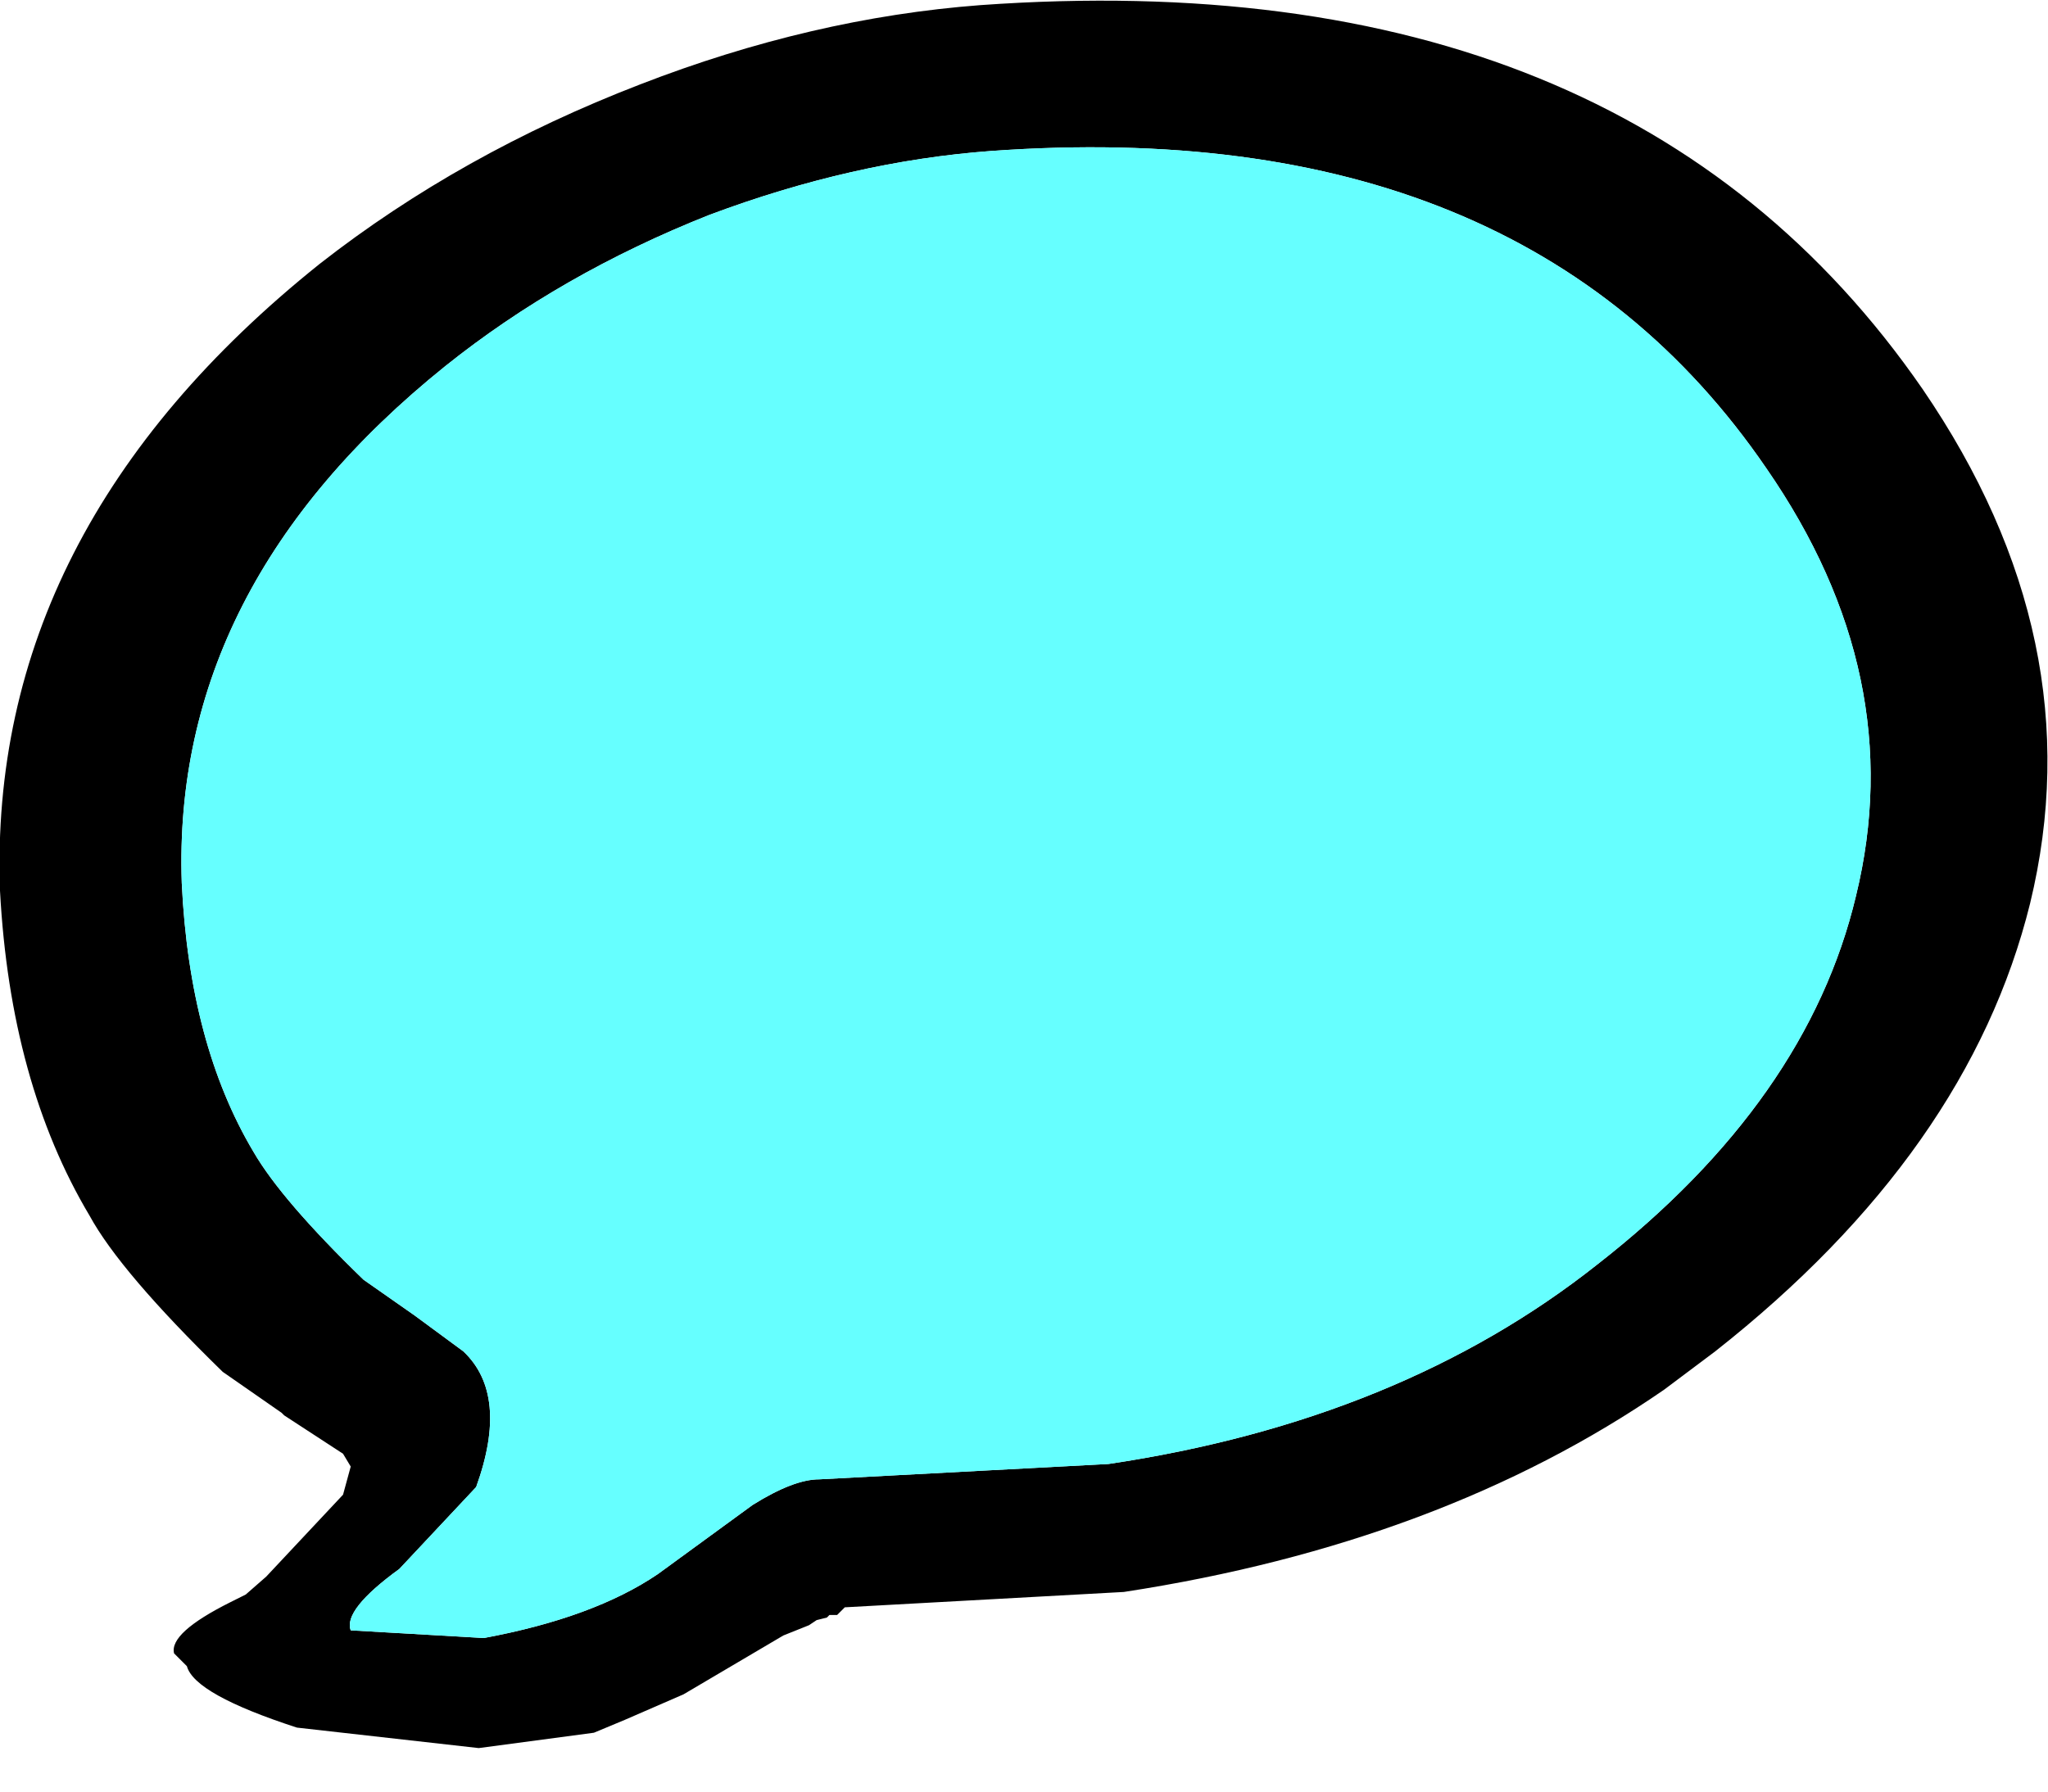
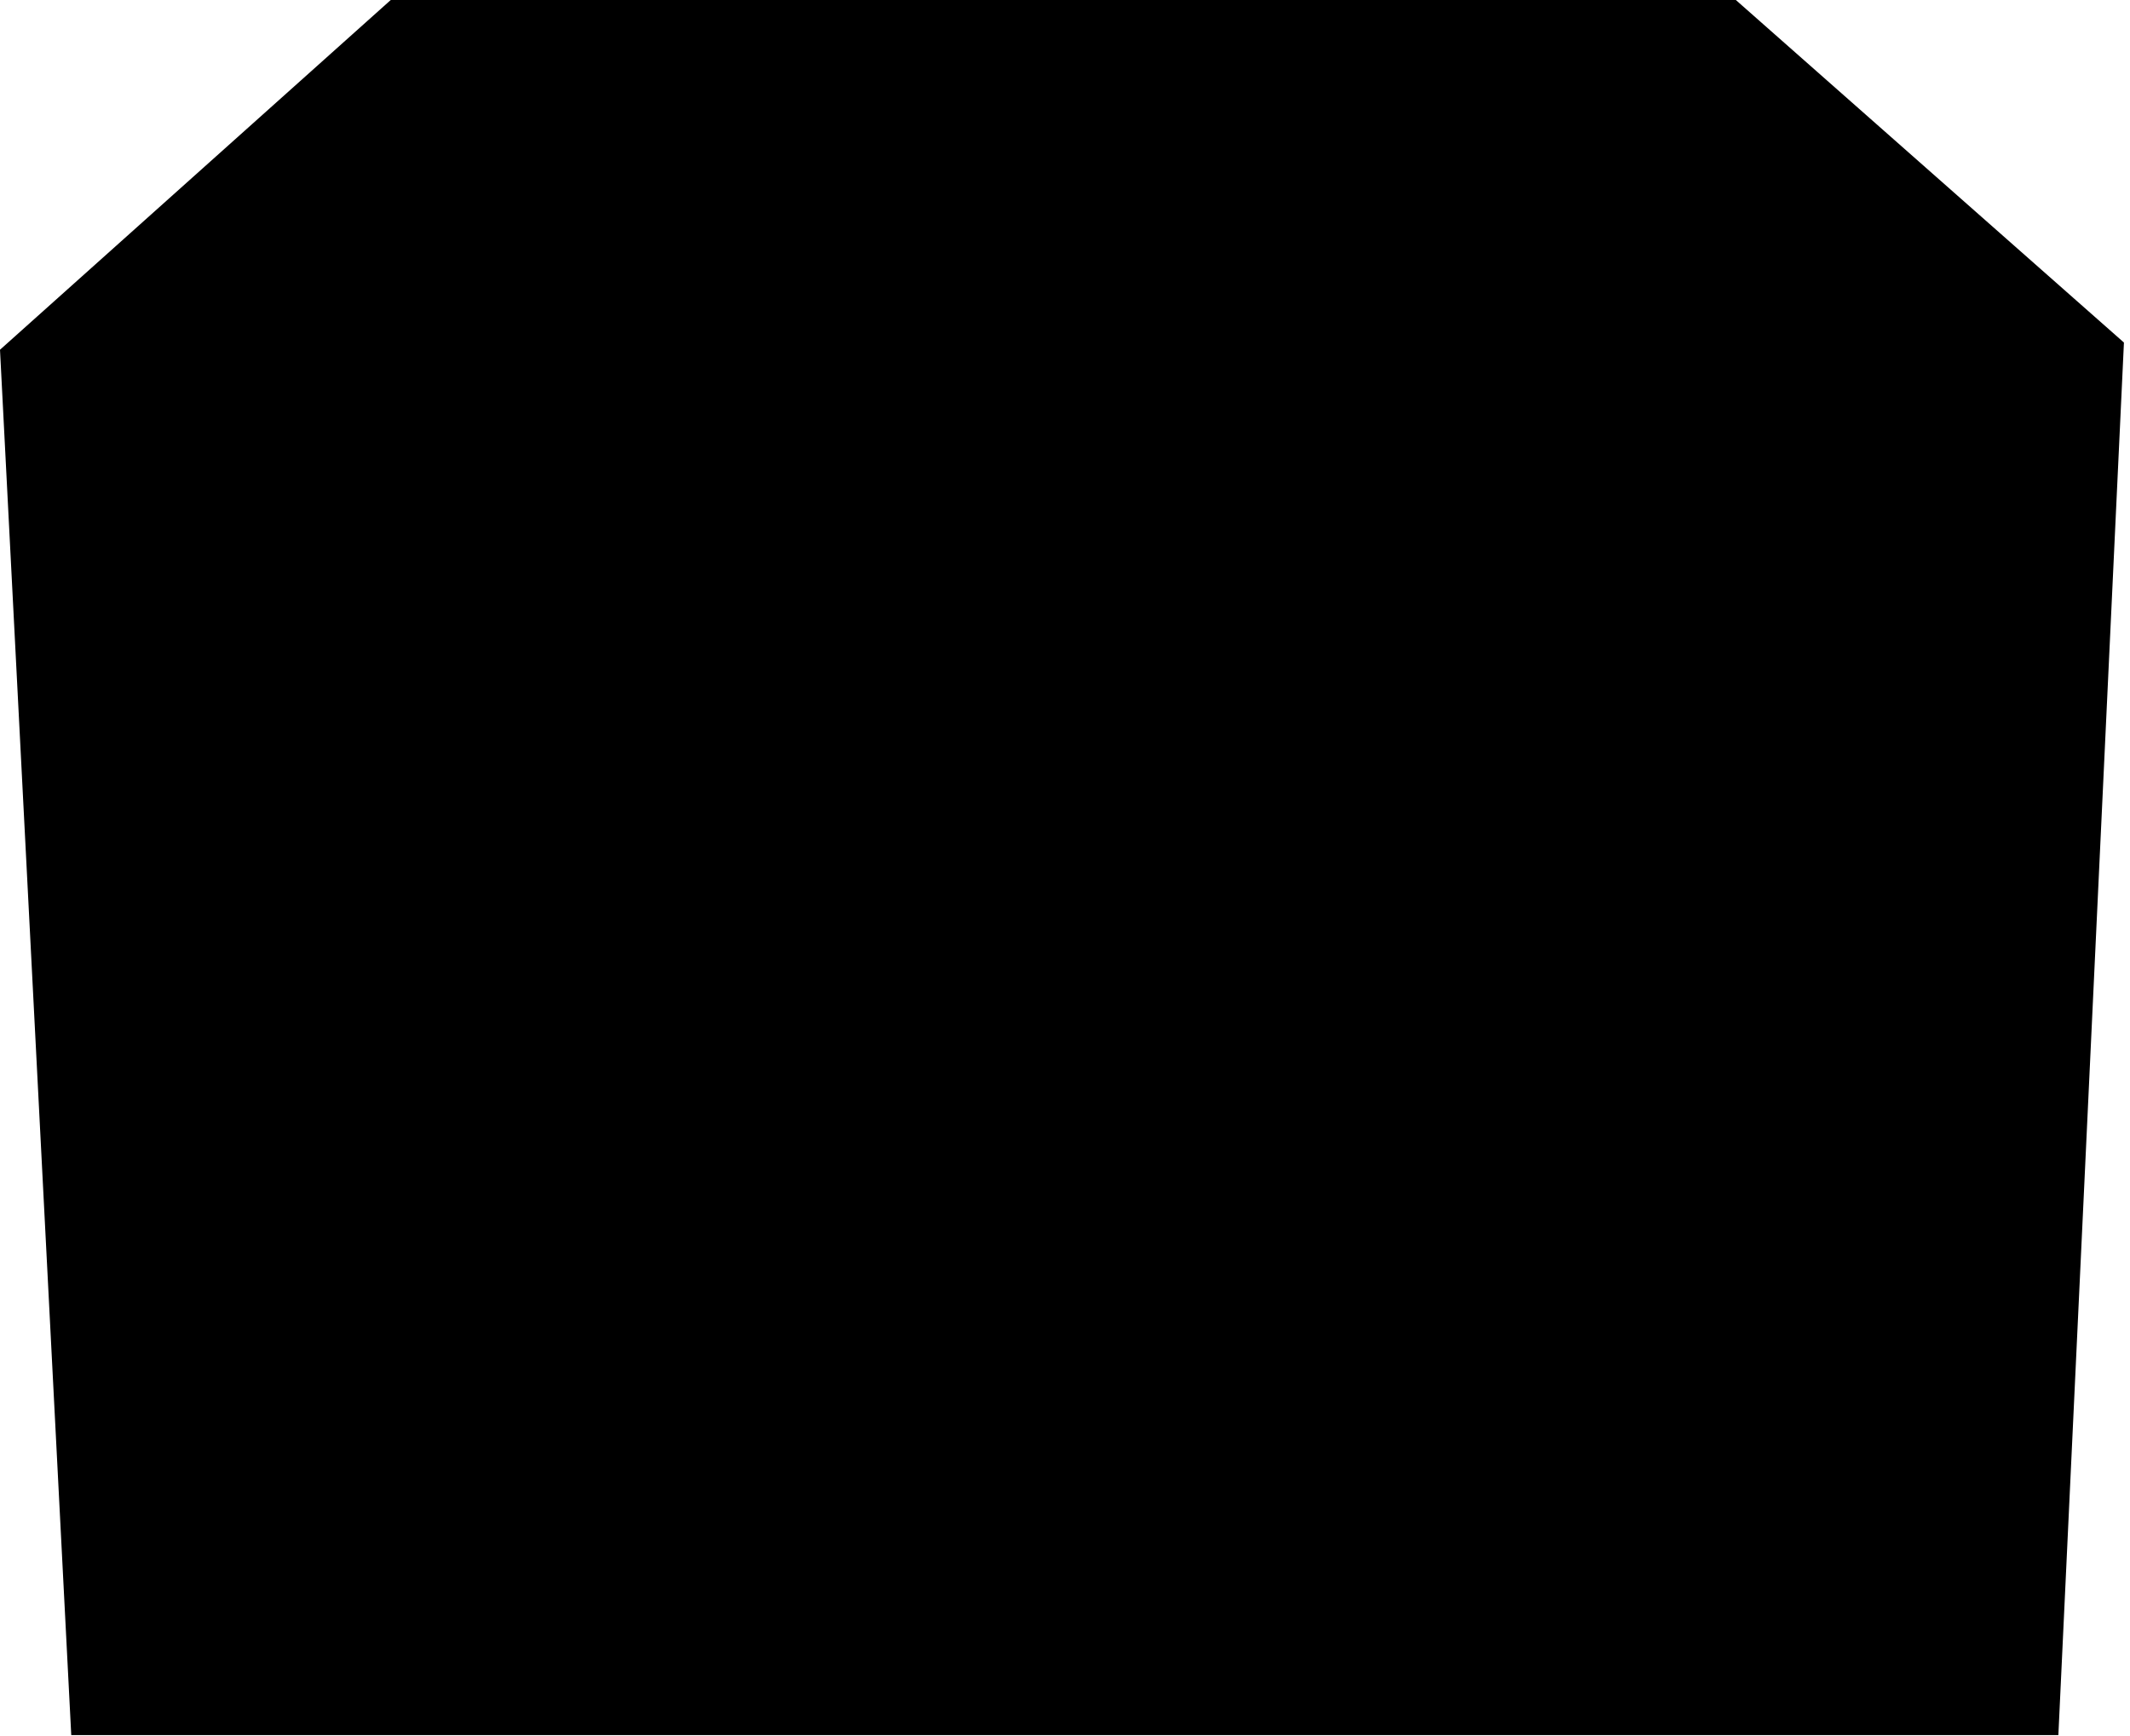
- <svg xmlns="http://www.w3.org/2000/svg" version="1.1" id="Layer_1" width="40px" height="35px" xml:space="preserve">
-   <g id="PathID_4823" transform="matrix(1, 0, 0, 1, 0, 0)">
-     <path style="fill:#000000;fill-opacity:1" d="M34.5 9.15Q29.75 2.2 19.35 2.95Q16.65 3.15 13.85 4.2Q10.95 5.35 8.7 7.15Q3.35 11.45 3.55 17.25Q3.7 20.4 4.95 22.5Q5.5 23.45 7.1 25L8.1 25.7L9.05 26.4Q9.95 27.25 9.3 29.05L7.8 30.65Q6.7 31.45 6.85 31.85L9.45 32Q11.6 31.6 12.85 30.75L14.7 29.4Q15.5 28.9 16 28.9L21.65 28.6Q27.35 27.75 31.2 24.7Q35.3 21.5 36.25 17.5Q37.3 13.2 34.5 9.15M39.65 17.65Q38.45 22.5 33.5 26.4L32.5 27.15Q28.15 30.15 21.95 31.1L16.5 31.4L16.35 31.55L16.25 31.55L16.2 31.55L16.15 31.6L15.95 31.65L15.8 31.75L15.3 31.95L13.35 33.1L12.2 33.6L11.6 33.85L9.35 34.15L5.8 33.75Q3.8 33.1 3.65 32.55L3.4 32.3Q3.3 31.9 4.5 31.3L4.8 31.15L5.2 30.8L6.7 29.2L6.85 28.65L6.7 28.4L5.55 27.65L5.5 27.6L4.35 26.8Q2.35 24.85 1.75 23.75Q0.2 21.15 0 17.4Q-0.25 10.35 6.25 5.15Q9 3 12.5 1.65Q15.85 0.35 19.15 0.1Q31.75 -0.8 37.55 7.6Q40.9 12.5 39.65 17.65" />
-     <path style="fill:#66FFFF;fill-opacity:1" d="M36.25 17.5Q35.3 21.5 31.2 24.7Q27.35 27.75 21.65 28.6L16 28.9Q15.5 28.9 14.7 29.4L12.85 30.75Q11.6 31.6 9.45 32L6.85 31.85Q6.7 31.45 7.8 30.65L9.3 29.05Q9.95 27.25 9.05 26.4L8.1 25.7L7.1 25Q5.5 23.45 4.95 22.5Q3.7 20.4 3.55 17.25Q3.35 11.45 8.7 7.15Q10.95 5.35 13.85 4.2Q16.65 3.15 19.35 2.95Q29.75 2.2 34.5 9.15Q37.3 13.2 36.25 17.5" />
+ <svg xmlns="http://www.w3.org/2000/svg" version="1.1" id="Layer_1" width="281px" height="229px" xml:space="preserve">
+   <g id="PathID_351" transform="matrix(1, 0, 0, 1, 0, 0)">
+     <path style="fill:#000000;fill-opacity:1" d="M280.2 45.2L271.55 228.95L9.4 228.95L0 46.15L51.55 0L229 0L280.2 45.2" />
  </g>
</svg>
